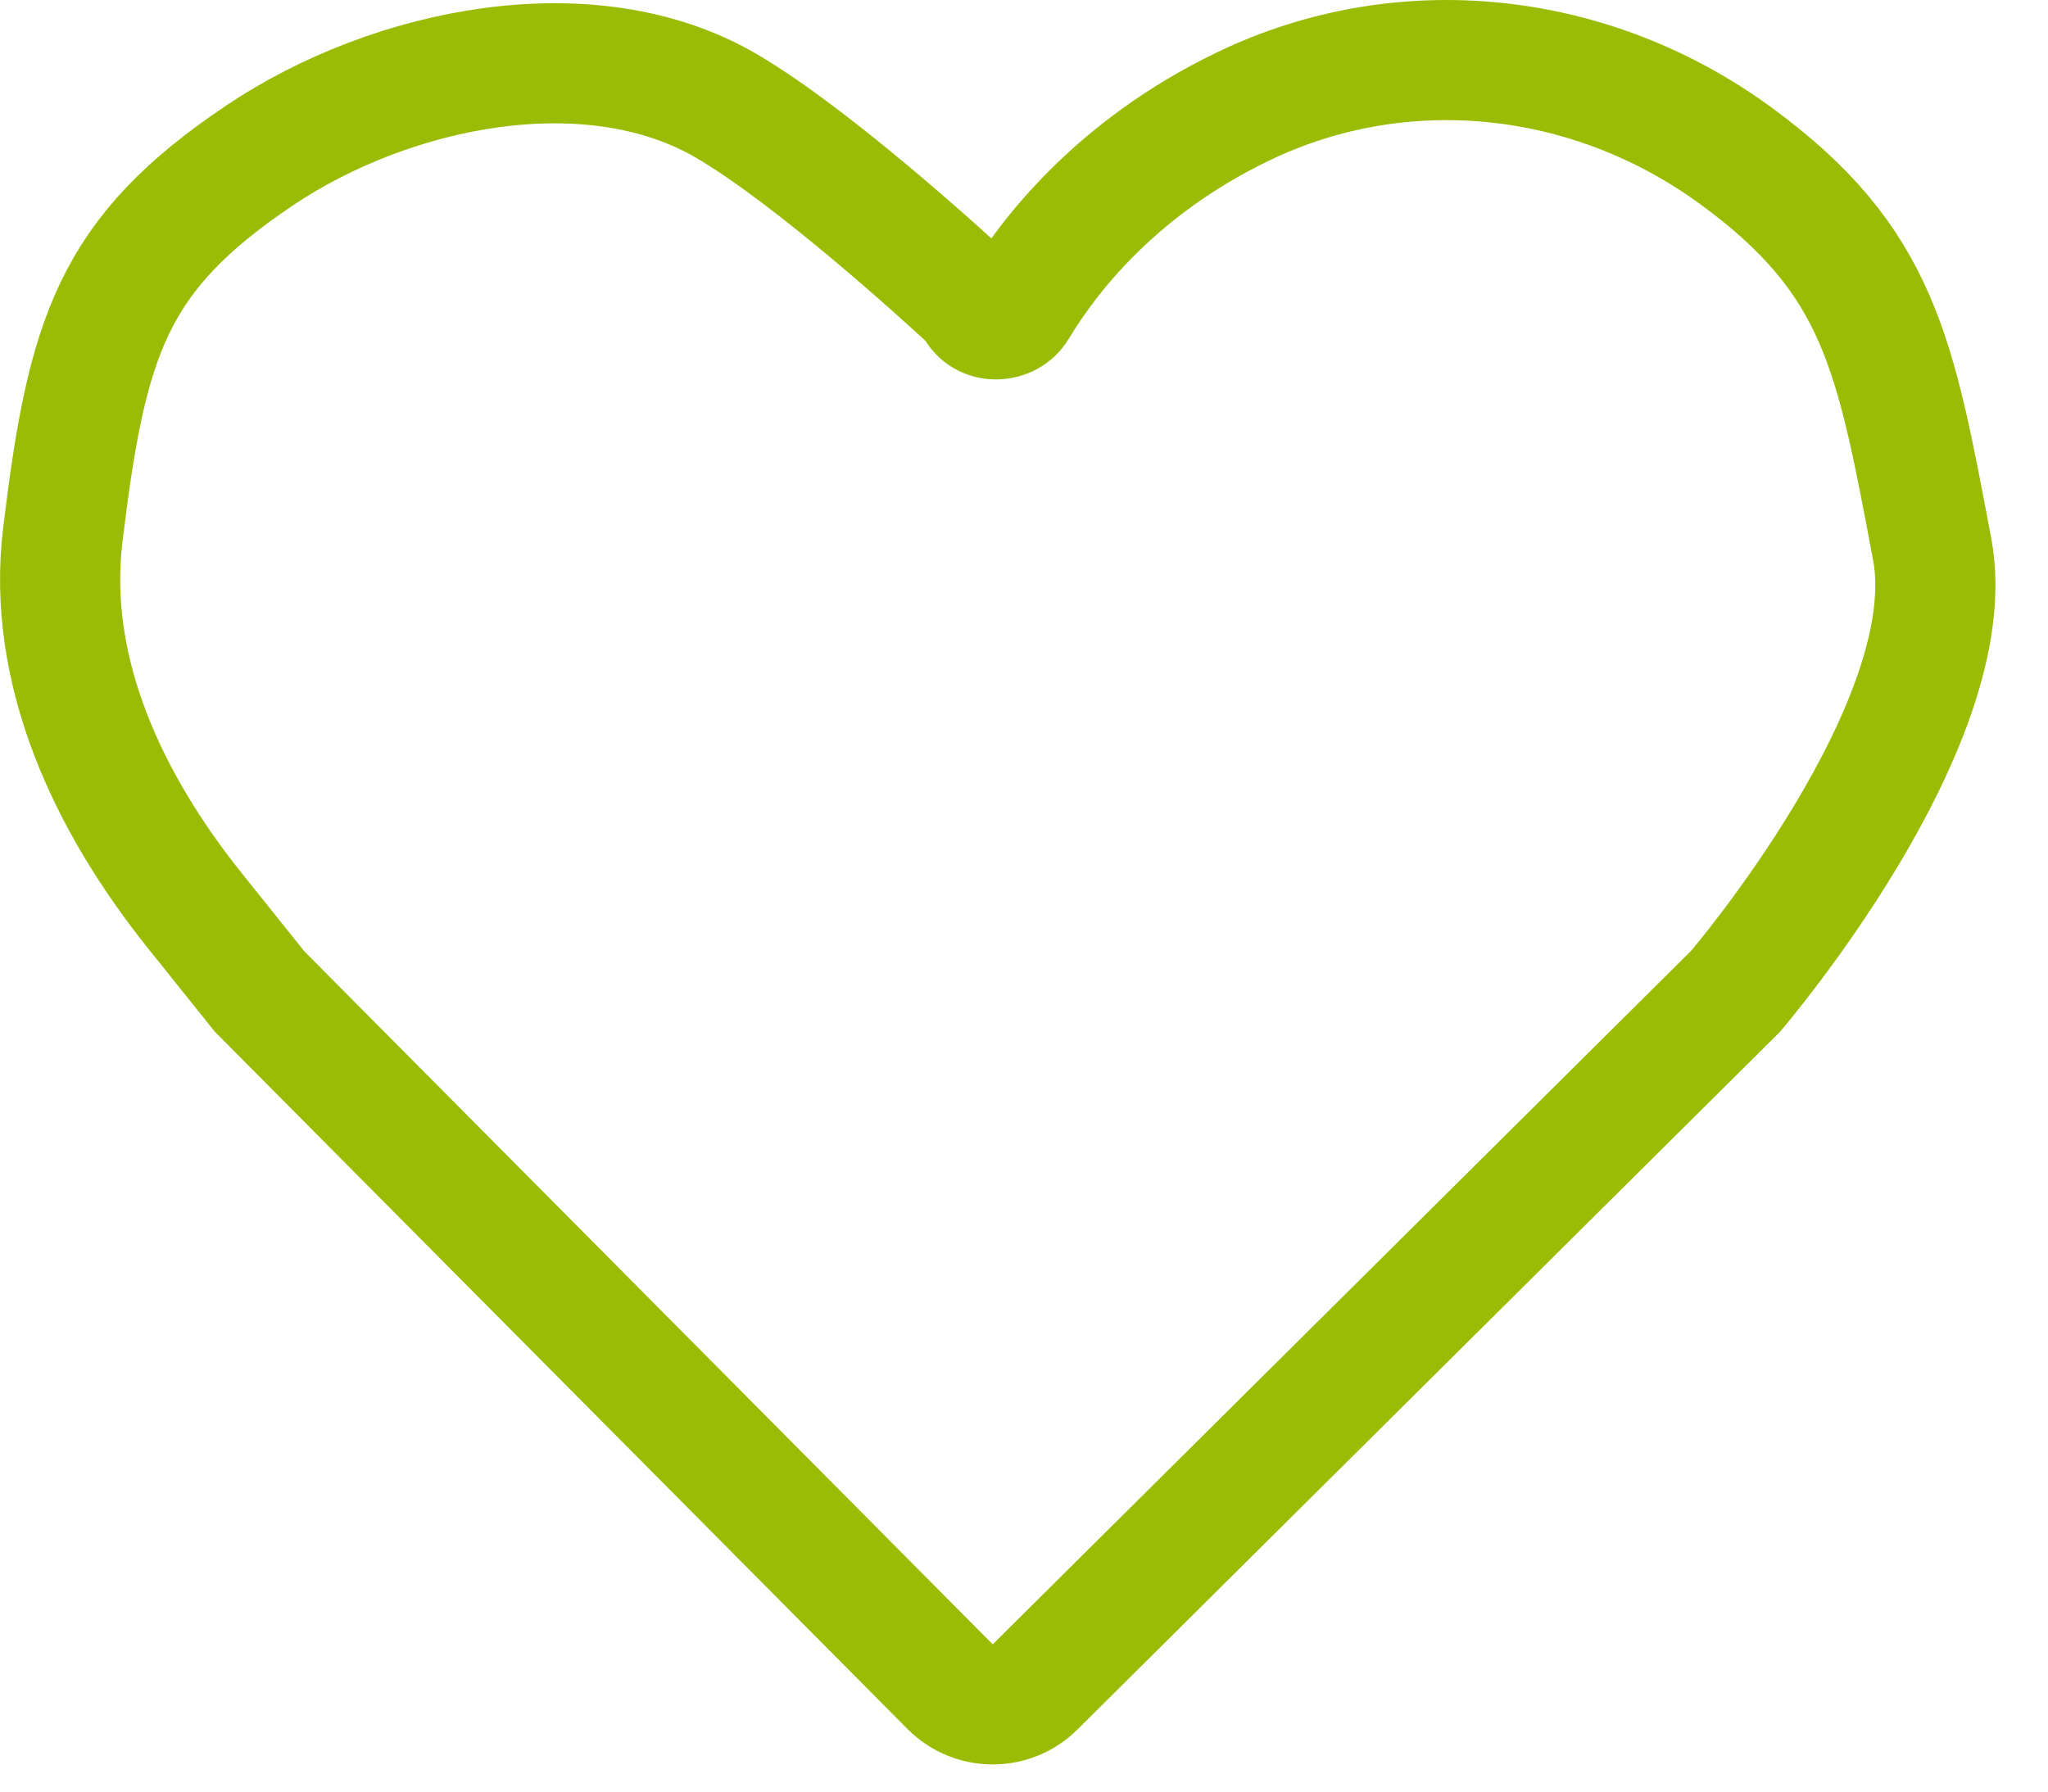
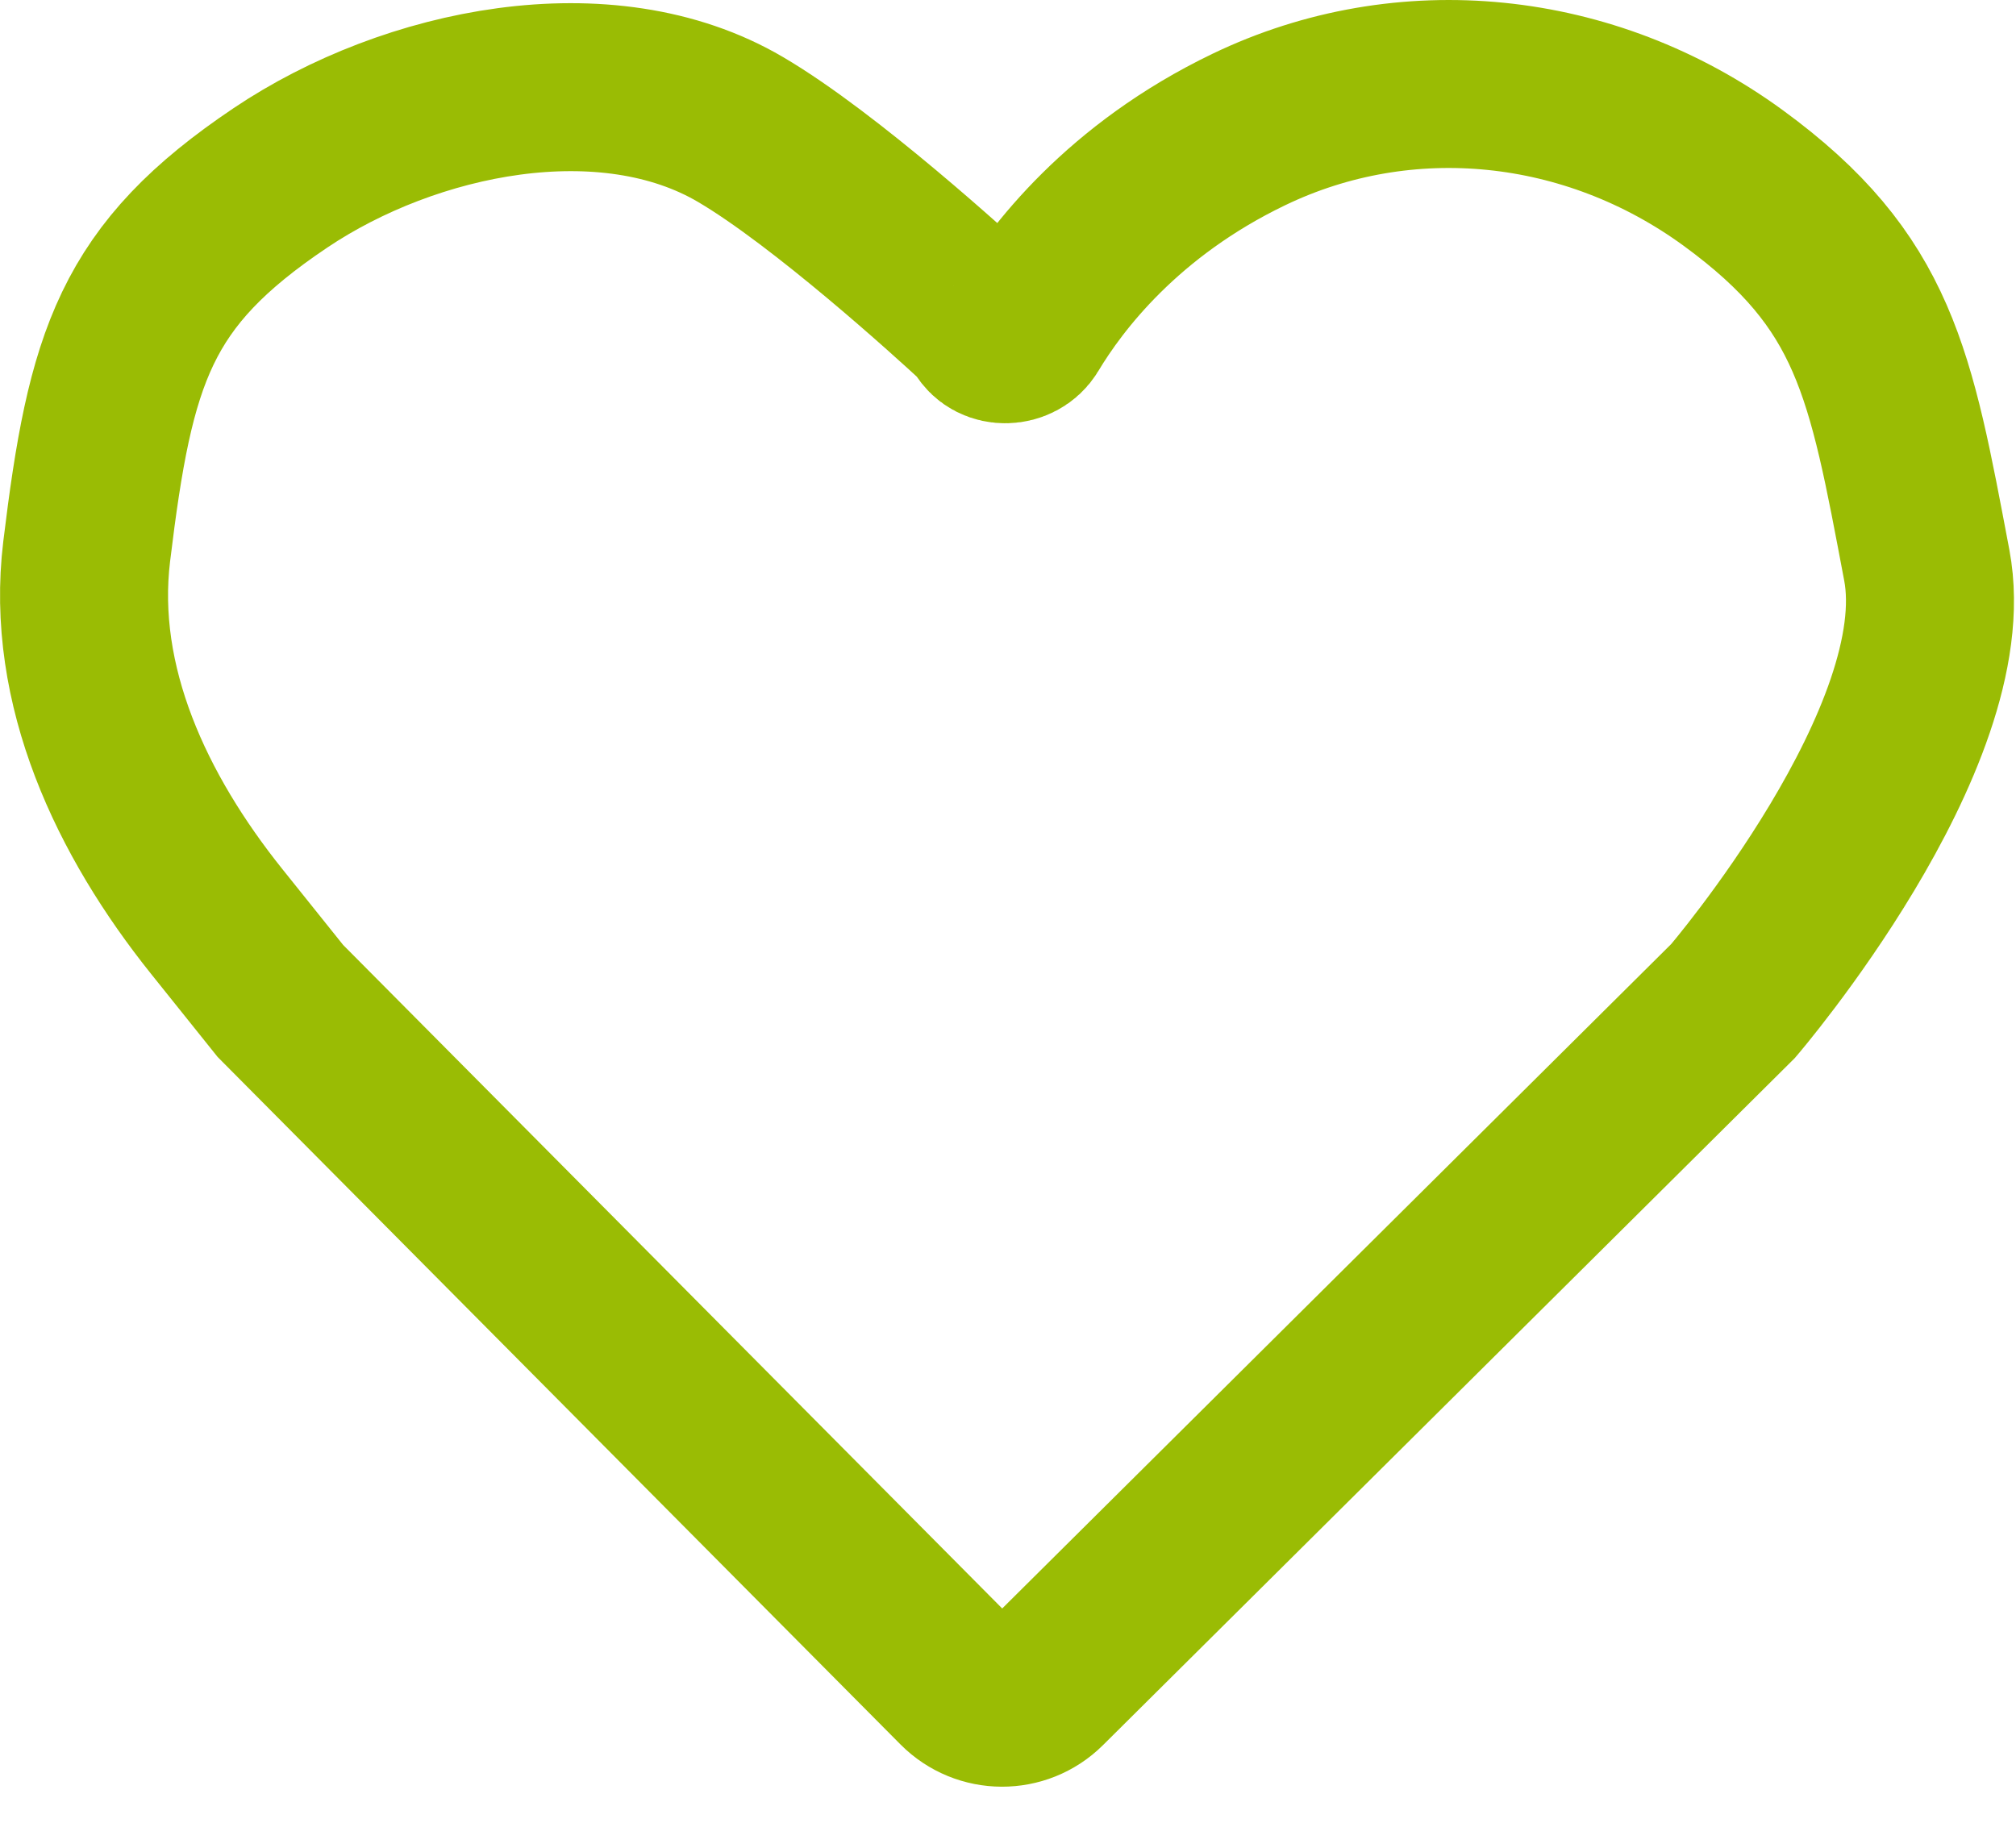
- <svg xmlns="http://www.w3.org/2000/svg" width="24" height="21" viewBox="0 0 24 21" fill="none">
-   <path d="M11.922 3.608C11.817 3.782 11.539 3.793 11.439 3.616C11.415 3.573 11.385 3.535 11.349 3.502C11.047 3.223 9.531 1.84 8.52 1.246C6.925 0.308 4.59 0.782 3.042 1.822C1.311 2.985 1.018 3.948 0.736 6.269C0.541 7.871 1.273 9.412 2.281 10.672L3.042 11.622L11.134 19.77C11.409 20.046 11.854 20.047 12.13 19.773L20.336 11.622C20.336 11.622 23.029 8.481 22.642 6.434C22.209 4.145 22.03 3.058 20.336 1.822C18.631 0.578 16.428 0.352 14.571 1.246C13.072 1.967 12.276 3.016 11.922 3.608Z" stroke="#9ABC04" stroke-width="1.408" />
+ <svg xmlns="http://www.w3.org/2000/svg" width="24" height="22" viewBox="0 0 24 22" fill="none">
+   <path d="M12.218 3.903C12.113 4.078 11.835 4.089 11.735 3.912C11.71 3.869 11.681 3.831 11.645 3.798C11.343 3.519 9.827 2.136 8.816 1.542C7.221 0.604 4.886 1.078 3.338 2.118C1.607 3.281 1.314 4.244 1.032 6.565C0.837 8.167 1.569 9.708 2.577 10.968L3.338 11.918L11.43 20.066C11.704 20.341 12.15 20.343 12.426 20.069L20.632 11.918C20.632 11.918 23.324 8.777 22.938 6.73C22.505 4.441 22.326 3.354 20.632 2.118C18.927 0.874 16.724 0.648 14.867 1.542C13.368 2.263 12.572 3.312 12.218 3.903Z" stroke="#9ABC04" stroke-width="2" />
</svg>
